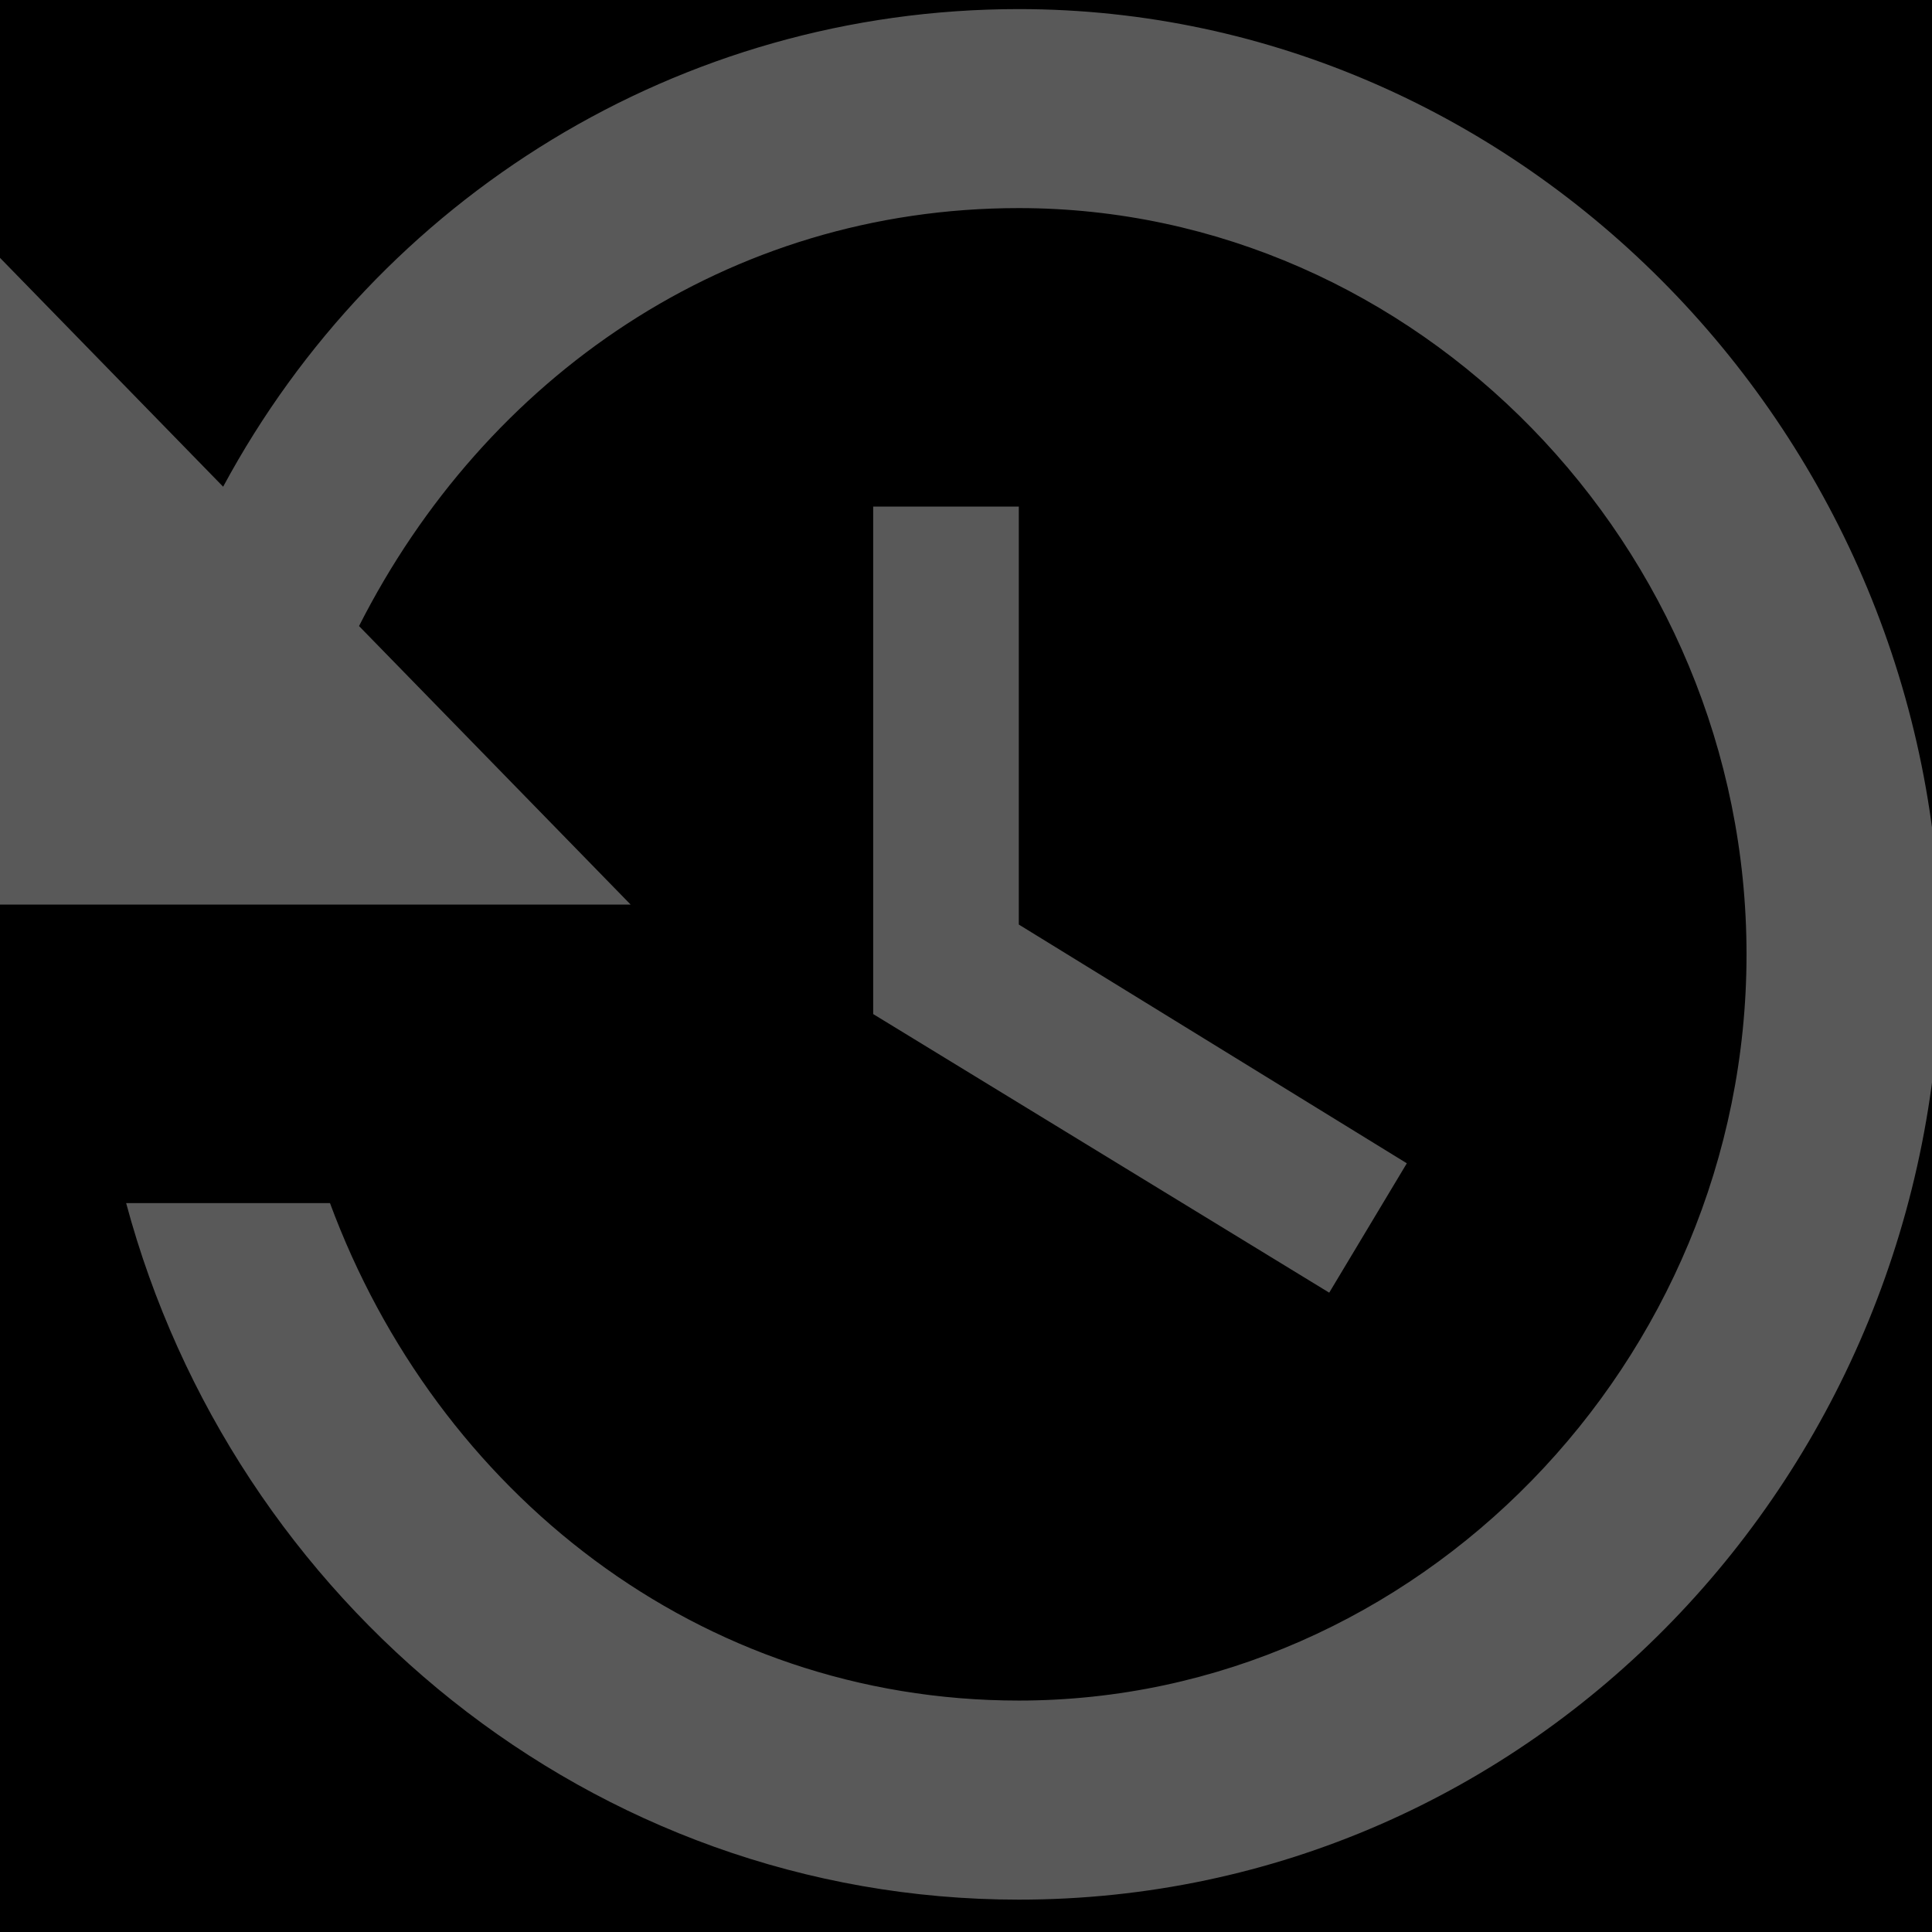
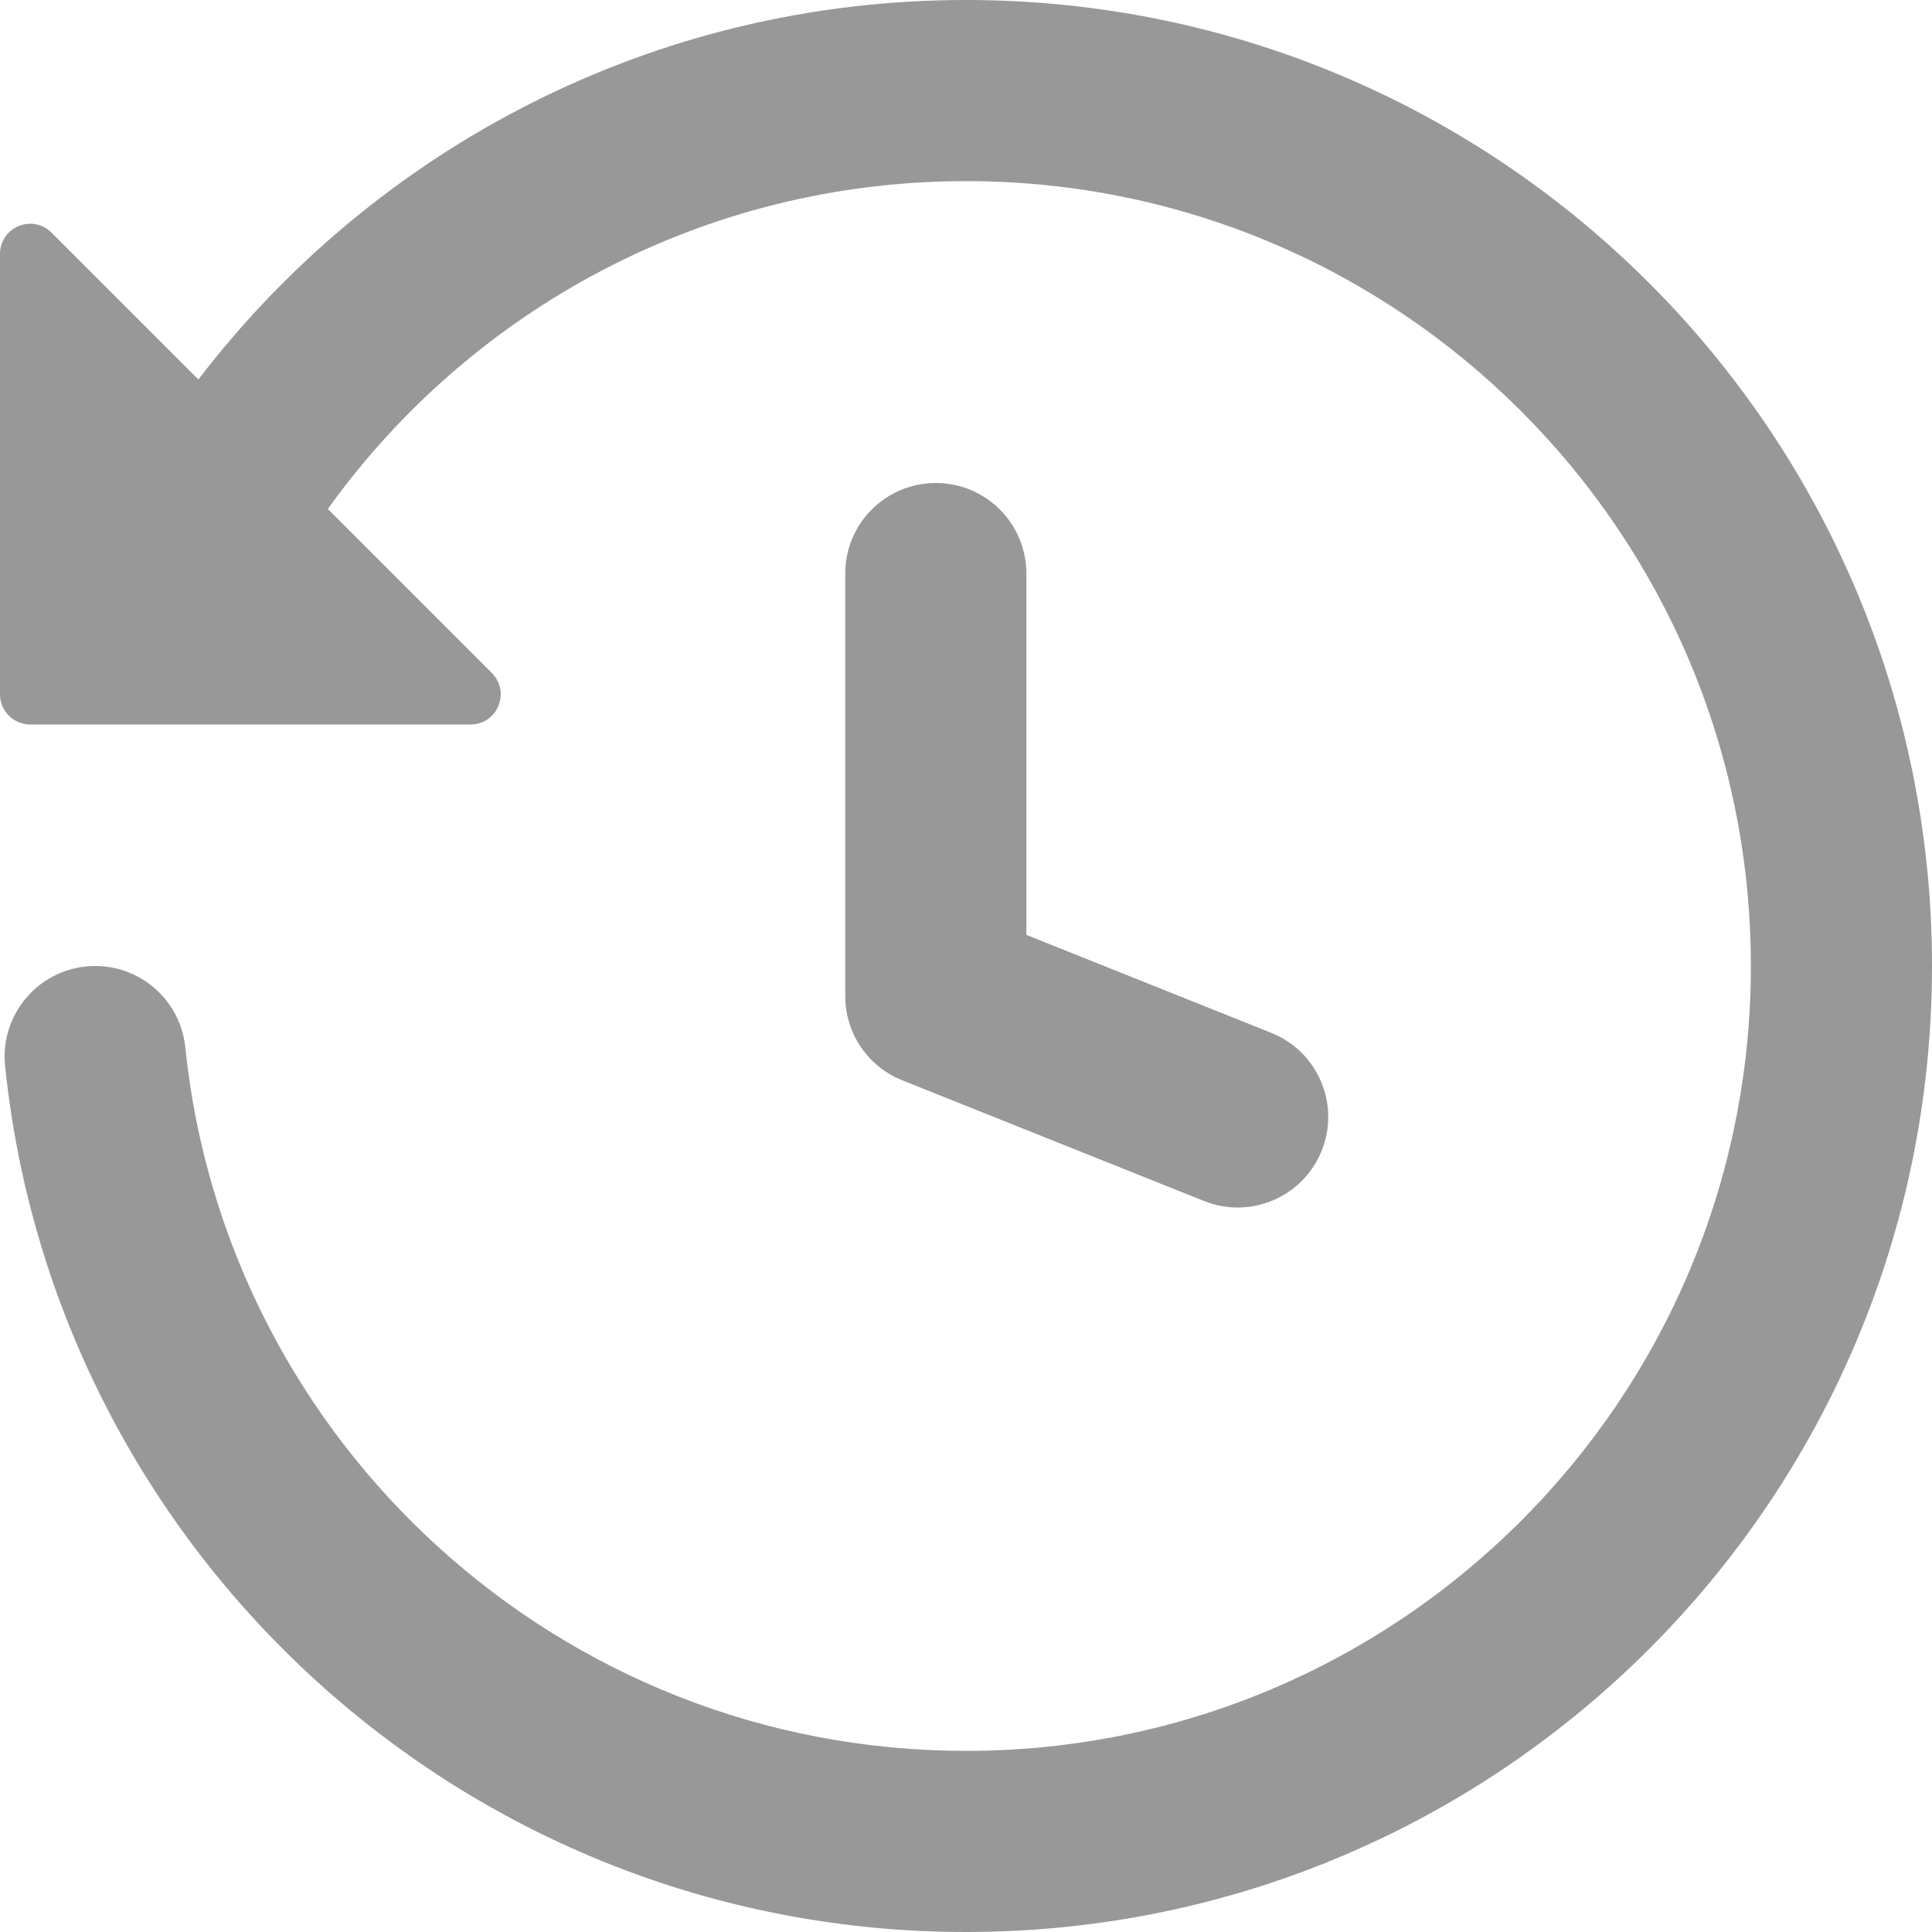
- <svg xmlns="http://www.w3.org/2000/svg" width="24" height="24">
-   <path d="M-1-1h26v26H-1z" />
-   <g>
-     <path fill="#595959" d="M12.655.113c-4.218 0-7.954 2.349-9.883 5.933L0 3.203v8.034h7.834L4.46 7.777c1.567-3.09 4.58-5.192 8.196-5.192 4.942 0 9.04 4.203 9.04 9.27s-4.098 9.27-9.04 9.27c-3.977 0-7.231-2.595-8.557-6.18H1.567c1.326 4.945 5.785 8.653 11.088 8.653 6.388 0 11.45-5.315 11.45-11.743 0-6.427-5.182-11.742-11.45-11.742zm-1.808 6.18v6.304l5.665 3.461.964-1.607-4.82-2.966V6.293h-1.809z" />
-   </g>
+ <svg xmlns="http://www.w3.org/2000/svg" width="44" height="44" viewBox="0 0 44 44" fill="#989898">
+   <path fill-rule="evenodd" clip-rule="evenodd" d="M4.518 8.643L1.174 5.299C0.741 4.865 0 5.172 0 5.785V15.812C0 16.192 0.308 16.5 0.687 16.5H10.715C11.328 16.5 11.634 15.759 11.201 15.326L7.466 11.591C10.711 7.068 16.014 4.125 22 4.125C31.872 4.125 39.875 12.128 39.875 22C39.875 31.872 31.872 39.875 22 39.875C12.754 39.875 5.145 32.853 4.22 23.852C4.103 22.718 3.09 21.894 1.957 22.011C0.824 22.127 -7.9405e-05 23.14 0.116 24.273C1.255 35.356 10.617 44 22 44C34.15 44 44 34.15 44 22C44 9.85 34.15 0 22 0C14.871 0 8.537 3.391 4.518 8.643ZM21.312 11C22.451 11 23.375 11.923 23.375 13.062V21.291L28.953 23.523C30.011 23.946 30.525 25.146 30.102 26.203C29.679 27.261 28.479 27.776 27.421 27.352L20.546 24.602C19.763 24.289 19.25 23.531 19.25 22.688V13.062C19.25 11.923 20.173 11 21.312 11Z" />
</svg>
